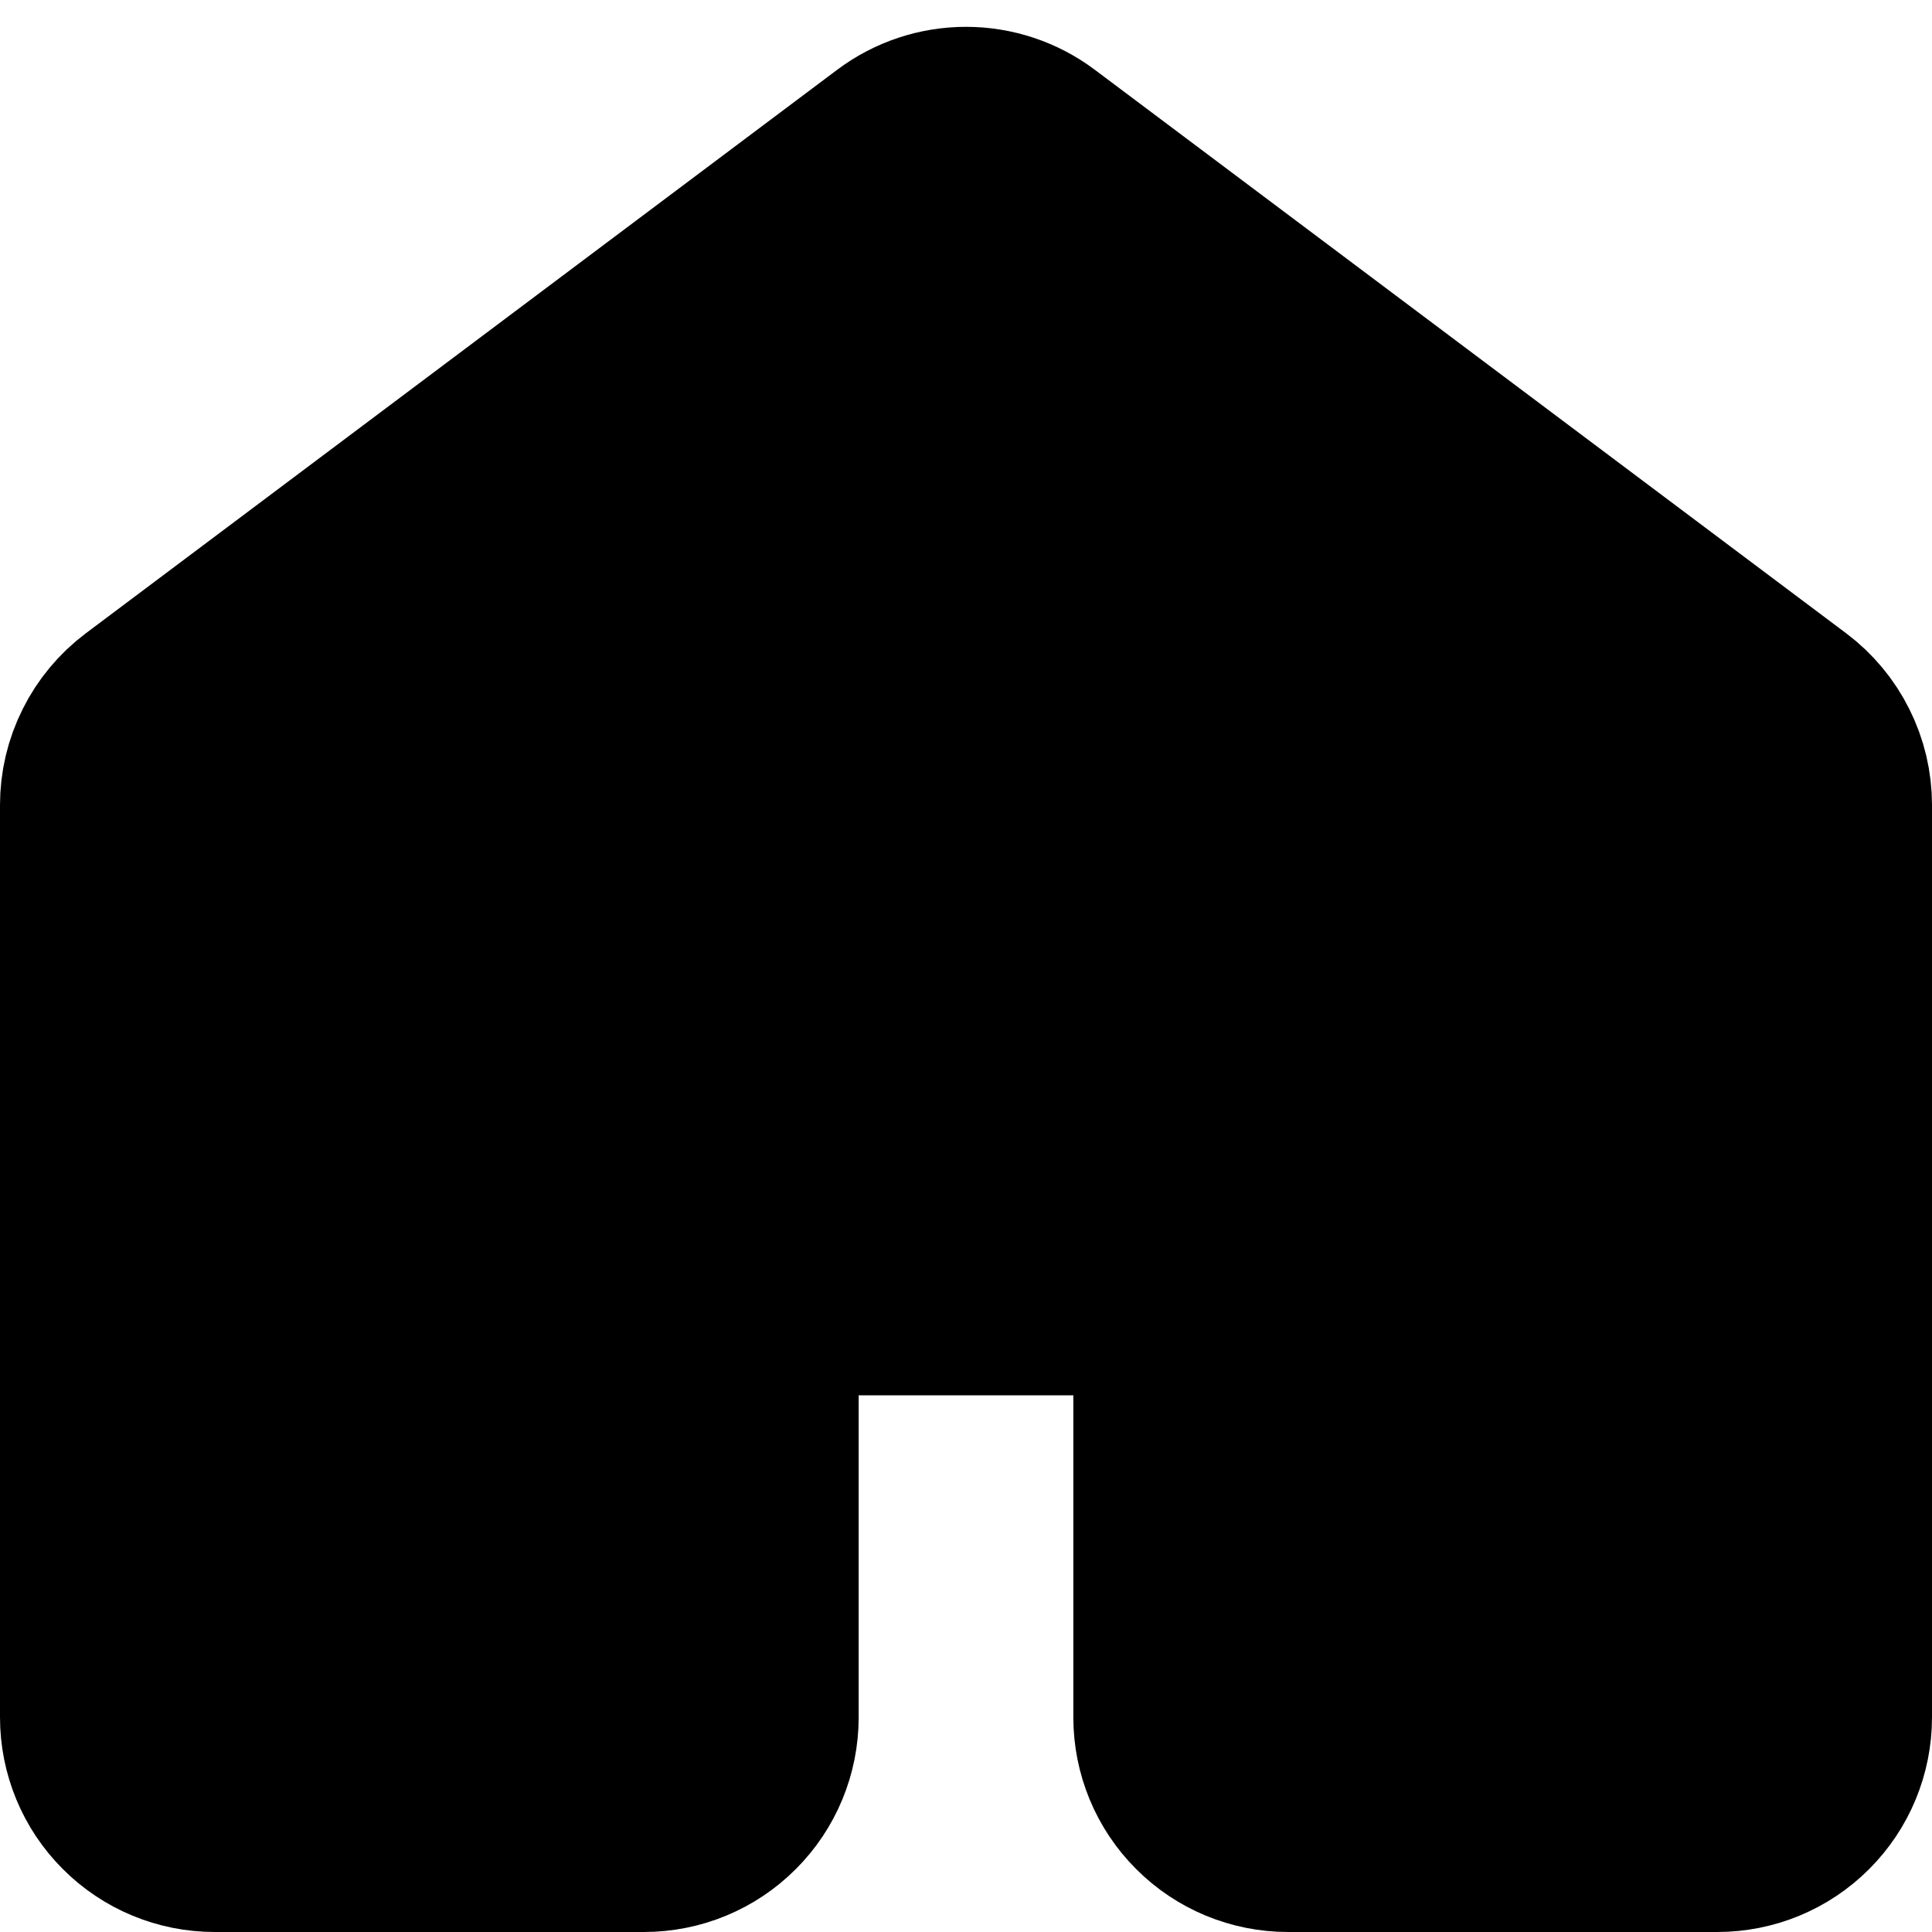
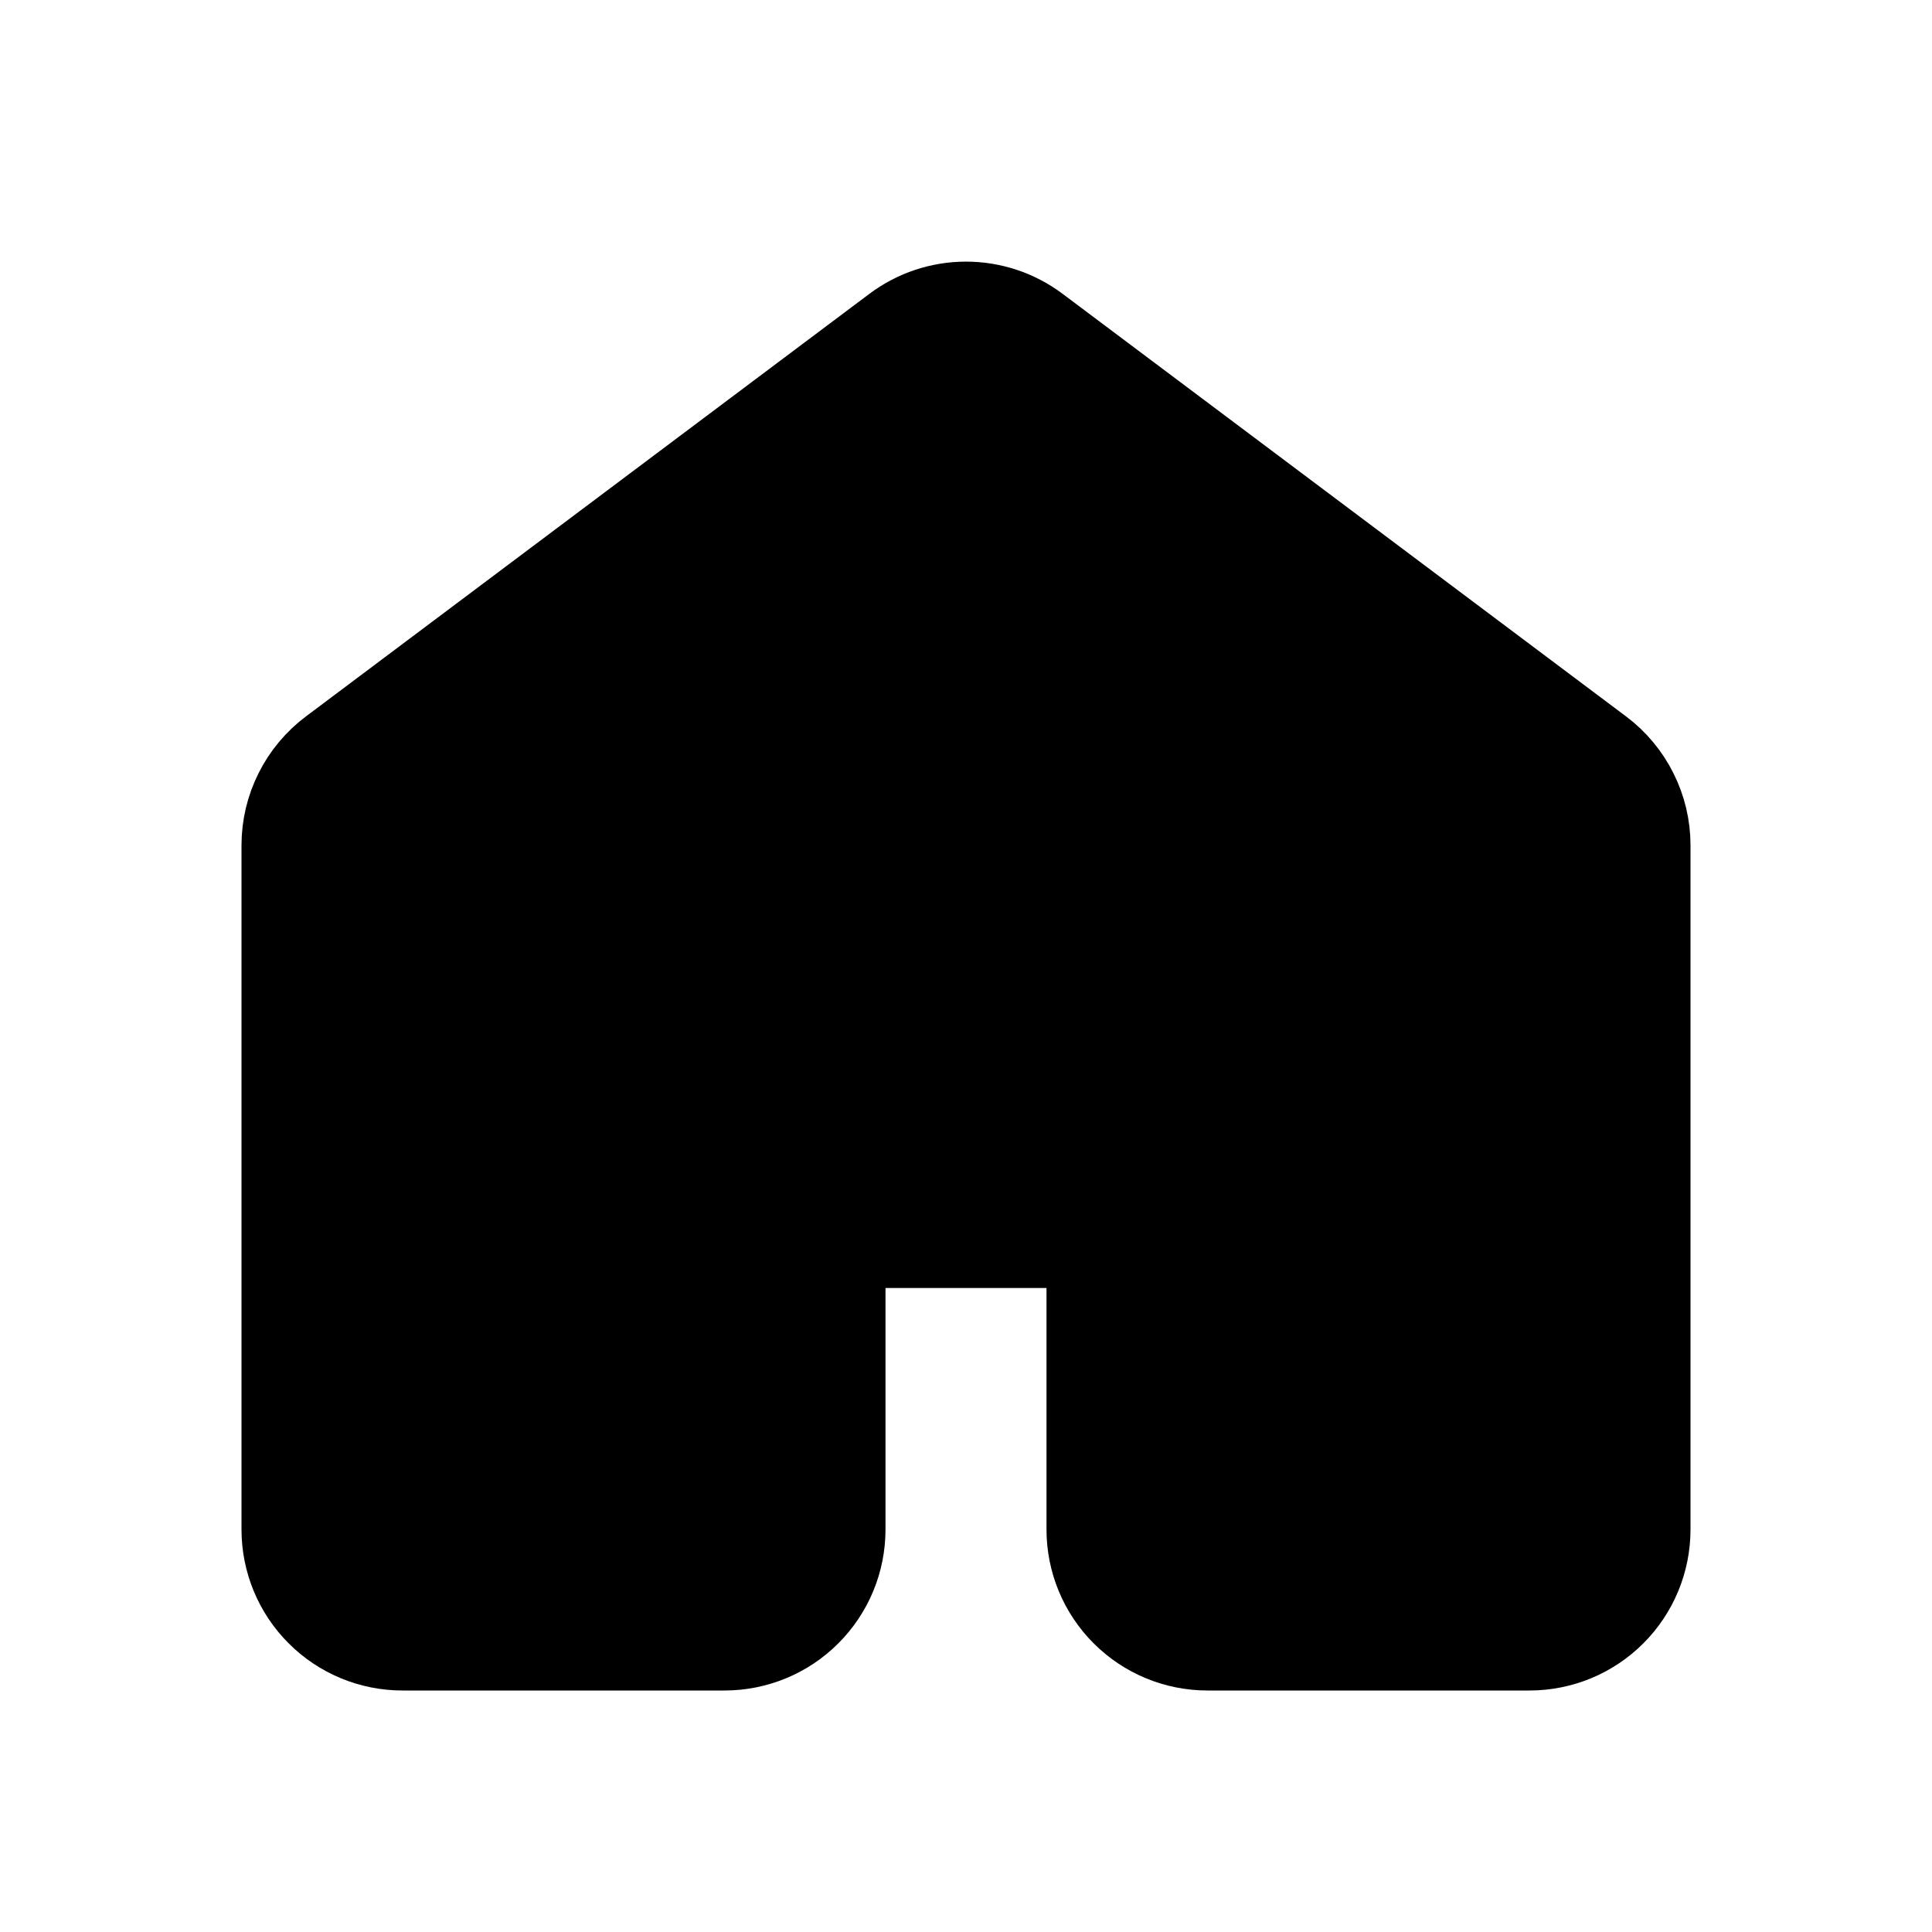
- <svg xmlns="http://www.w3.org/2000/svg" width="18" height="18" viewBox="0 0 18 18" fill="none">
-   <path d="M17 16V7.5C17 7.345 16.964 7.192 16.894 7.053C16.825 6.914 16.724 6.793 16.6 6.7L9.6 1.45C9.427 1.32 9.216 1.25 9 1.25C8.784 1.25 8.573 1.32 8.4 1.45L1.4 6.7C1.276 6.793 1.175 6.914 1.106 7.053C1.036 7.192 1 7.345 1 7.5V16C1 16.265 1.105 16.52 1.293 16.707C1.48 16.895 1.735 17 2 17H6C6.265 17 6.52 16.895 6.707 16.707C6.895 16.52 7 16.265 7 16V13C7 12.735 7.105 12.48 7.293 12.293C7.48 12.105 7.735 12 8 12H10C10.265 12 10.52 12.105 10.707 12.293C10.895 12.48 11 12.735 11 13V16C11 16.265 11.105 16.52 11.293 16.707C11.48 16.895 11.735 17 12 17H16C16.265 17 16.52 16.895 16.707 16.707C16.895 16.52 17 16.265 17 16Z" fill="currentColor" stroke="currentColor" stroke-width="2" stroke-linecap="round" stroke-linejoin="round" />
+ <svg xmlns="http://www.w3.org/2000/svg" width="24" height="24" viewBox="0 0 24 24" fill="none">
+   <path d="M20 19V10.5C20 10.345 19.964 10.192 19.894 10.053C19.825 9.914 19.724 9.793 19.6 9.7L12.6 4.45C12.427 4.32 12.216 4.25 12 4.25C11.784 4.25 11.573 4.32 11.4 4.45L4.4 9.7C4.276 9.793 4.175 9.914 4.106 10.053C4.036 10.192 4 10.345 4 10.5V19C4 19.265 4.105 19.52 4.293 19.707C4.48 19.895 4.735 20 5 20H9C9.265 20 9.52 19.895 9.707 19.707C9.895 19.52 10 19.265 10 19V16C10 15.735 10.105 15.48 10.293 15.293C10.48 15.105 10.735 15 11 15H13C13.265 15 13.52 15.105 13.707 15.293C13.895 15.48 14 15.735 14 16V19C14 19.265 14.105 19.52 14.293 19.707C14.48 19.895 14.735 20 15 20H19C19.265 20 19.52 19.895 19.707 19.707C19.895 19.52 20 19.265 20 19Z" fill="currentColor" stroke="currentColor" stroke-width="2" stroke-linecap="round" stroke-linejoin="round" />
</svg>
